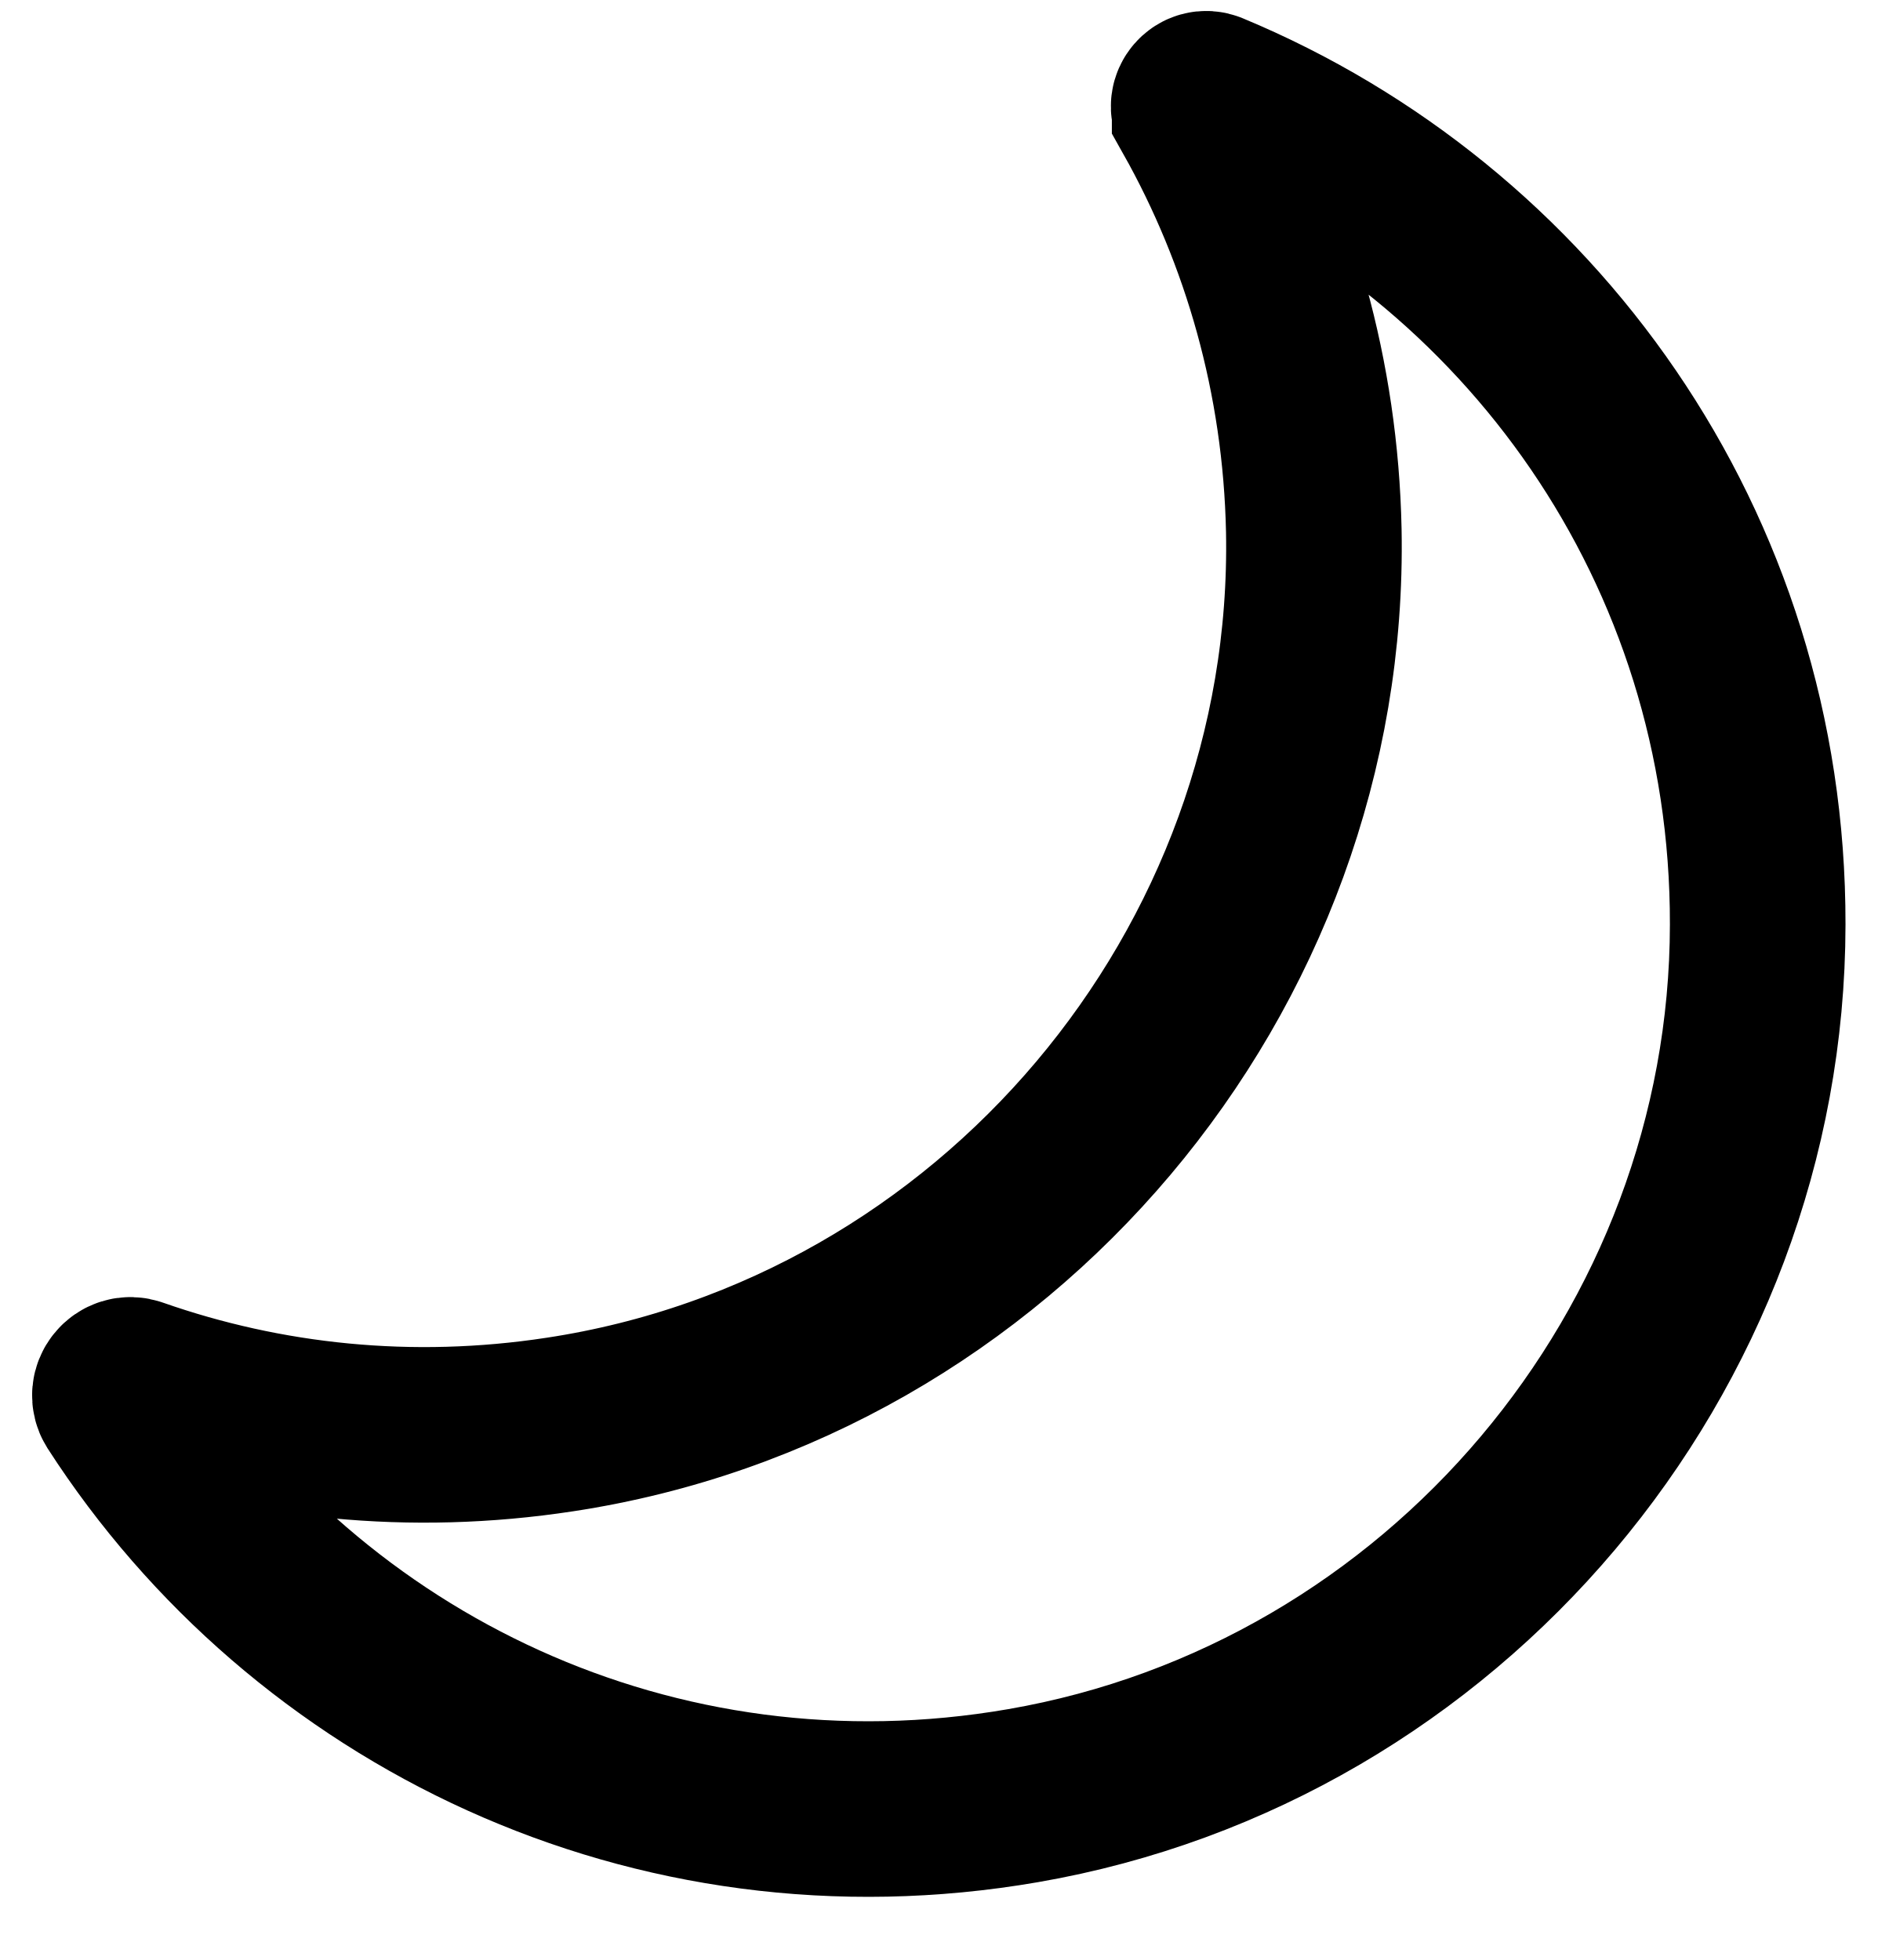
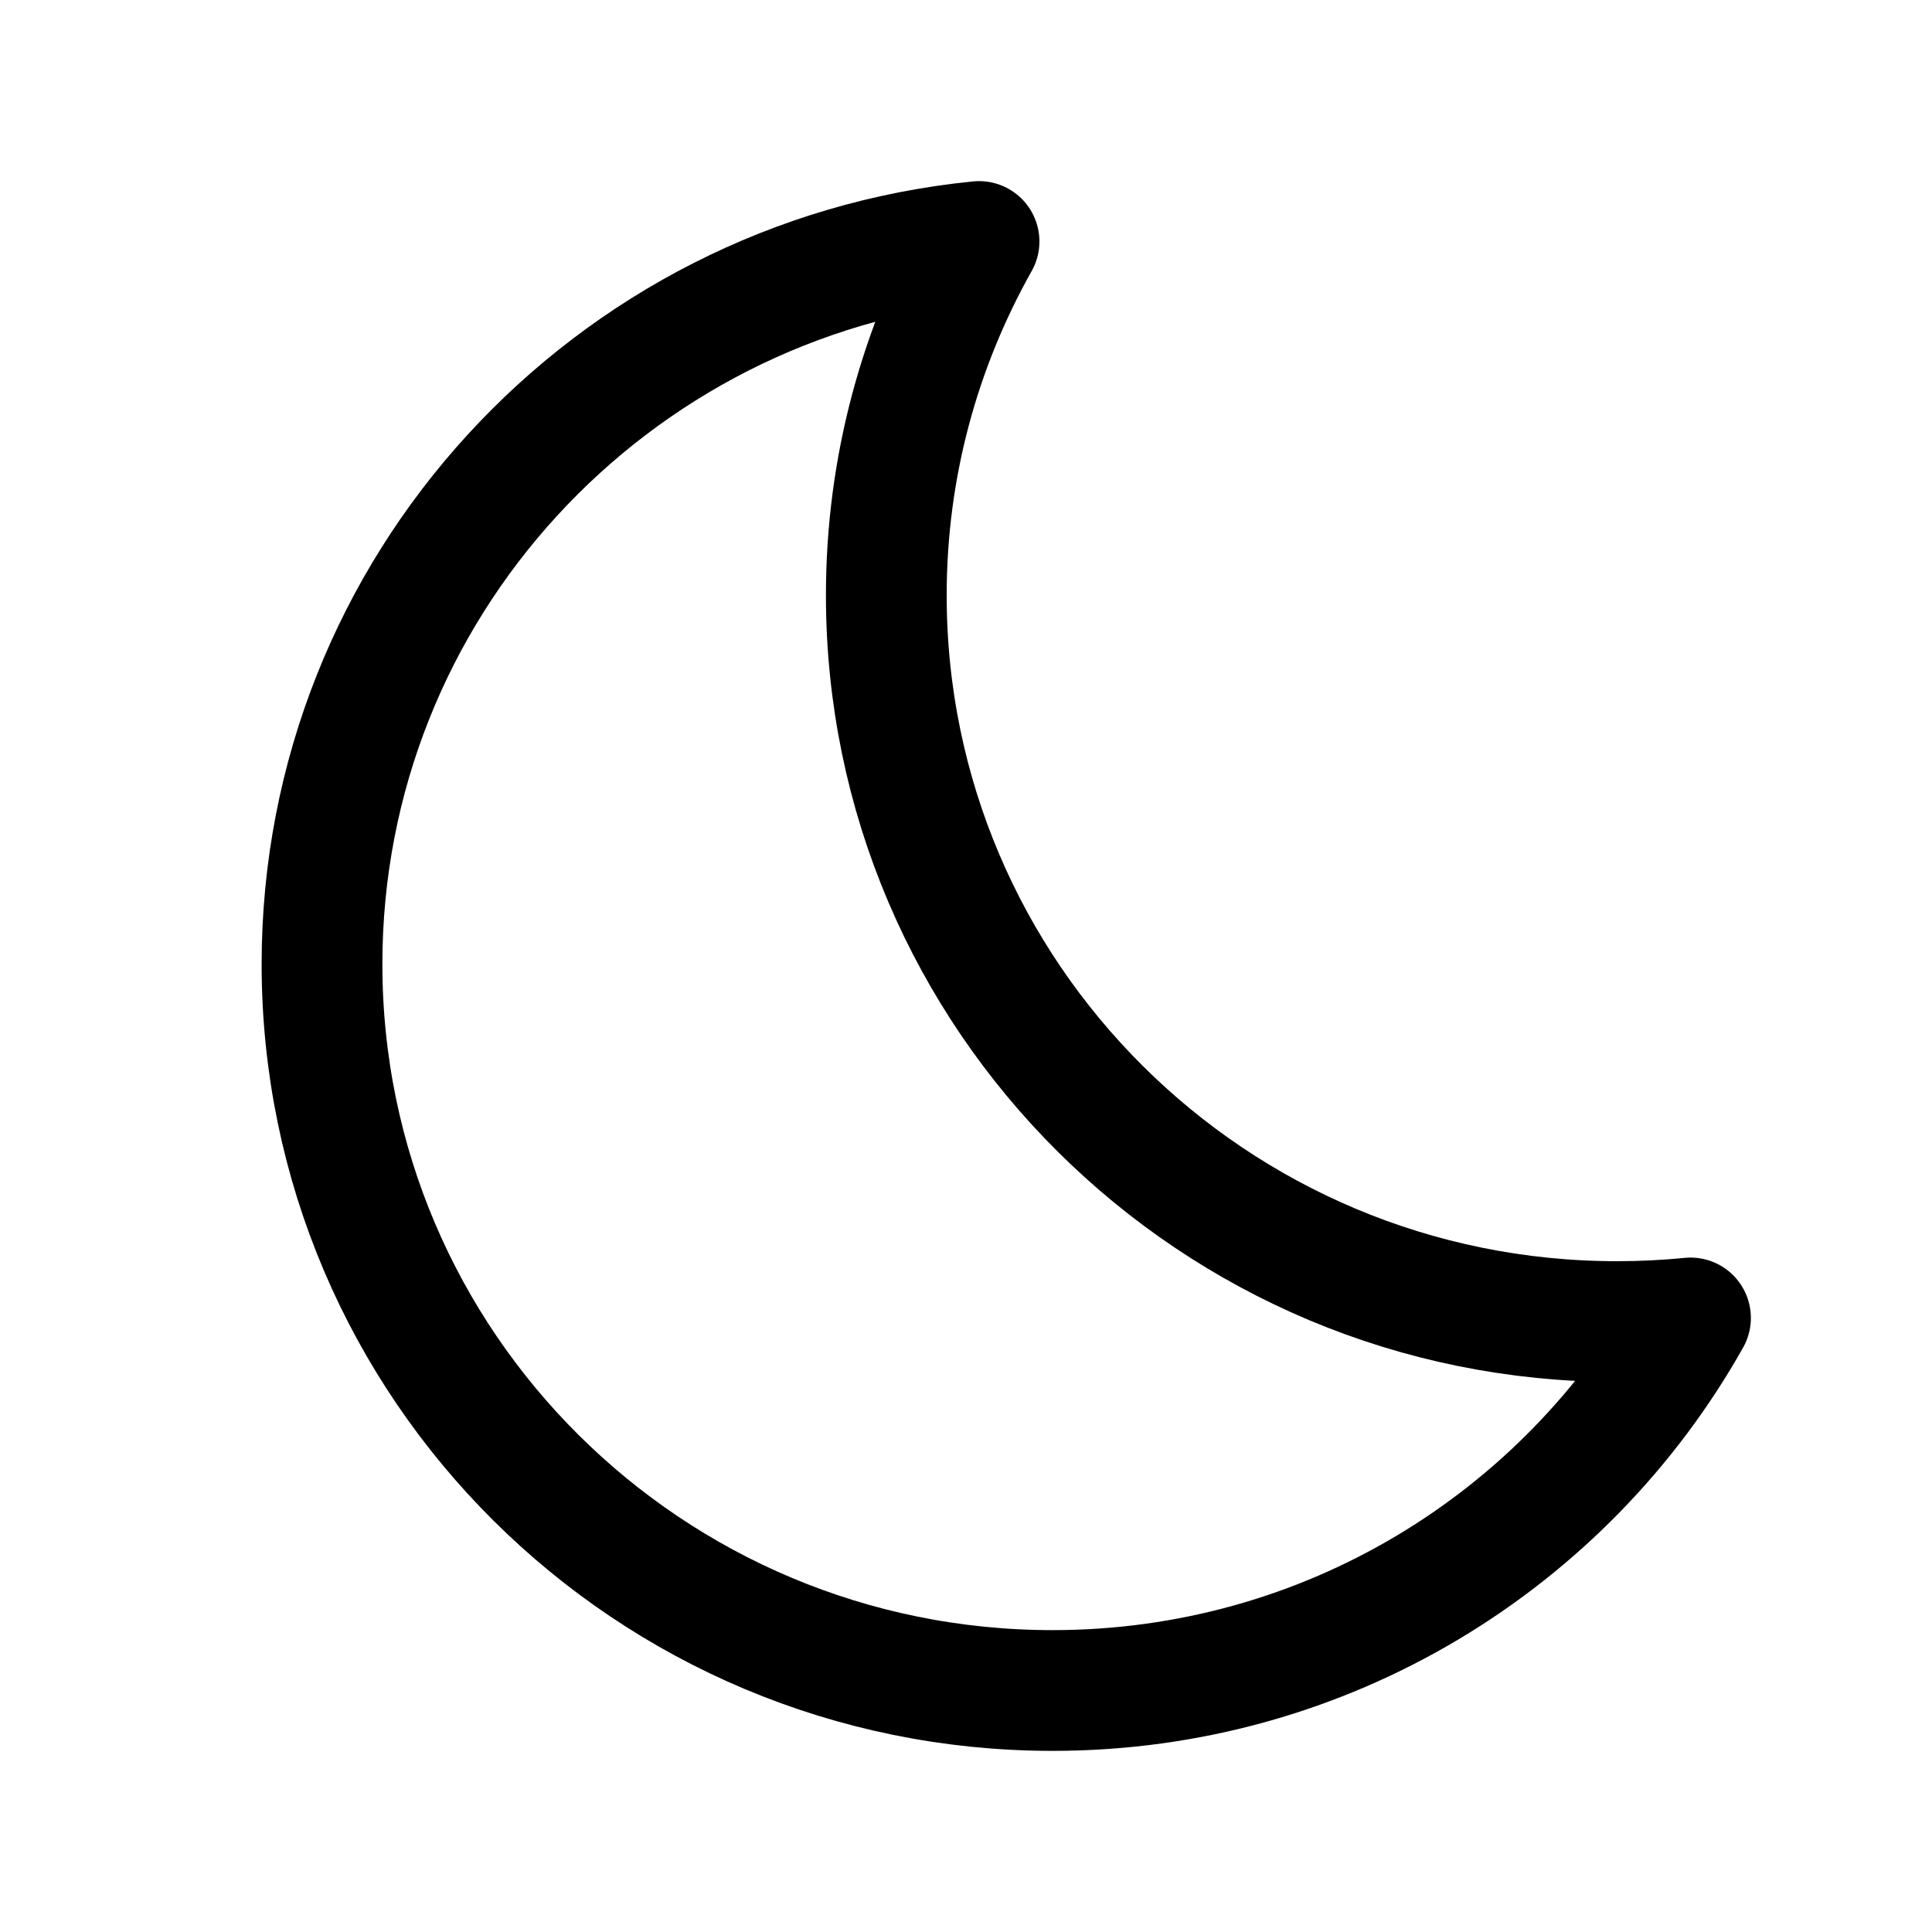
- <svg xmlns="http://www.w3.org/2000/svg" id="Layer_2" data-name="Layer 2" viewBox="0 0 53.46 55.82">
-   <g id="Layer_1-2" data-name="Layer 1-2">
-     <path d="M34.16,3.15c1.98,3.52,3.16,7.59,3.25,11.96.24,12.56-9.06,23.58-21.47,25.46-4.25.65-8.38.2-12.12-1.11-.27-.1-.51.2-.36.44,5.29,8.21,15.15,13.06,25.67,11.24,11.98-2.07,20.91-12.65,20.92-24.81.02-10.77-6.53-19.72-15.62-23.5-.19-.08-.37.13-.27.31Z" style="fill: none; stroke: #000; stroke-miterlimit: 10; stroke-width: 5px;" />
+ <svg xmlns="http://www.w3.org/2000/svg" data-v-c04f5d06="" data-v-e13782fa="" viewBox="0 0 24 24" stroke="#000">
+   <g data-v-c04f5d06="" fill="none" fill-rule="evenodd" stroke-linejoin="round">
+     <g data-v-c04f5d06="" stroke-width="1.5">
+       <path data-v-c04f5d06="" d="M16.086 13.417c-5.013 0-9.076-4.04-9.076-9.023 0-1.596.42-3.093 1.152-4.394C3.58.456 0 4.3 0 8.977 0 13.961 4.064 18 9.076 18c3.407 0 6.372-1.868 7.924-4.628-.3.03-.605.045-.914.045z" transform="translate(-1344 -24) translate(1248 24) translate(96) translate(4 3)" />
+     </g>
  </g>
</svg>
